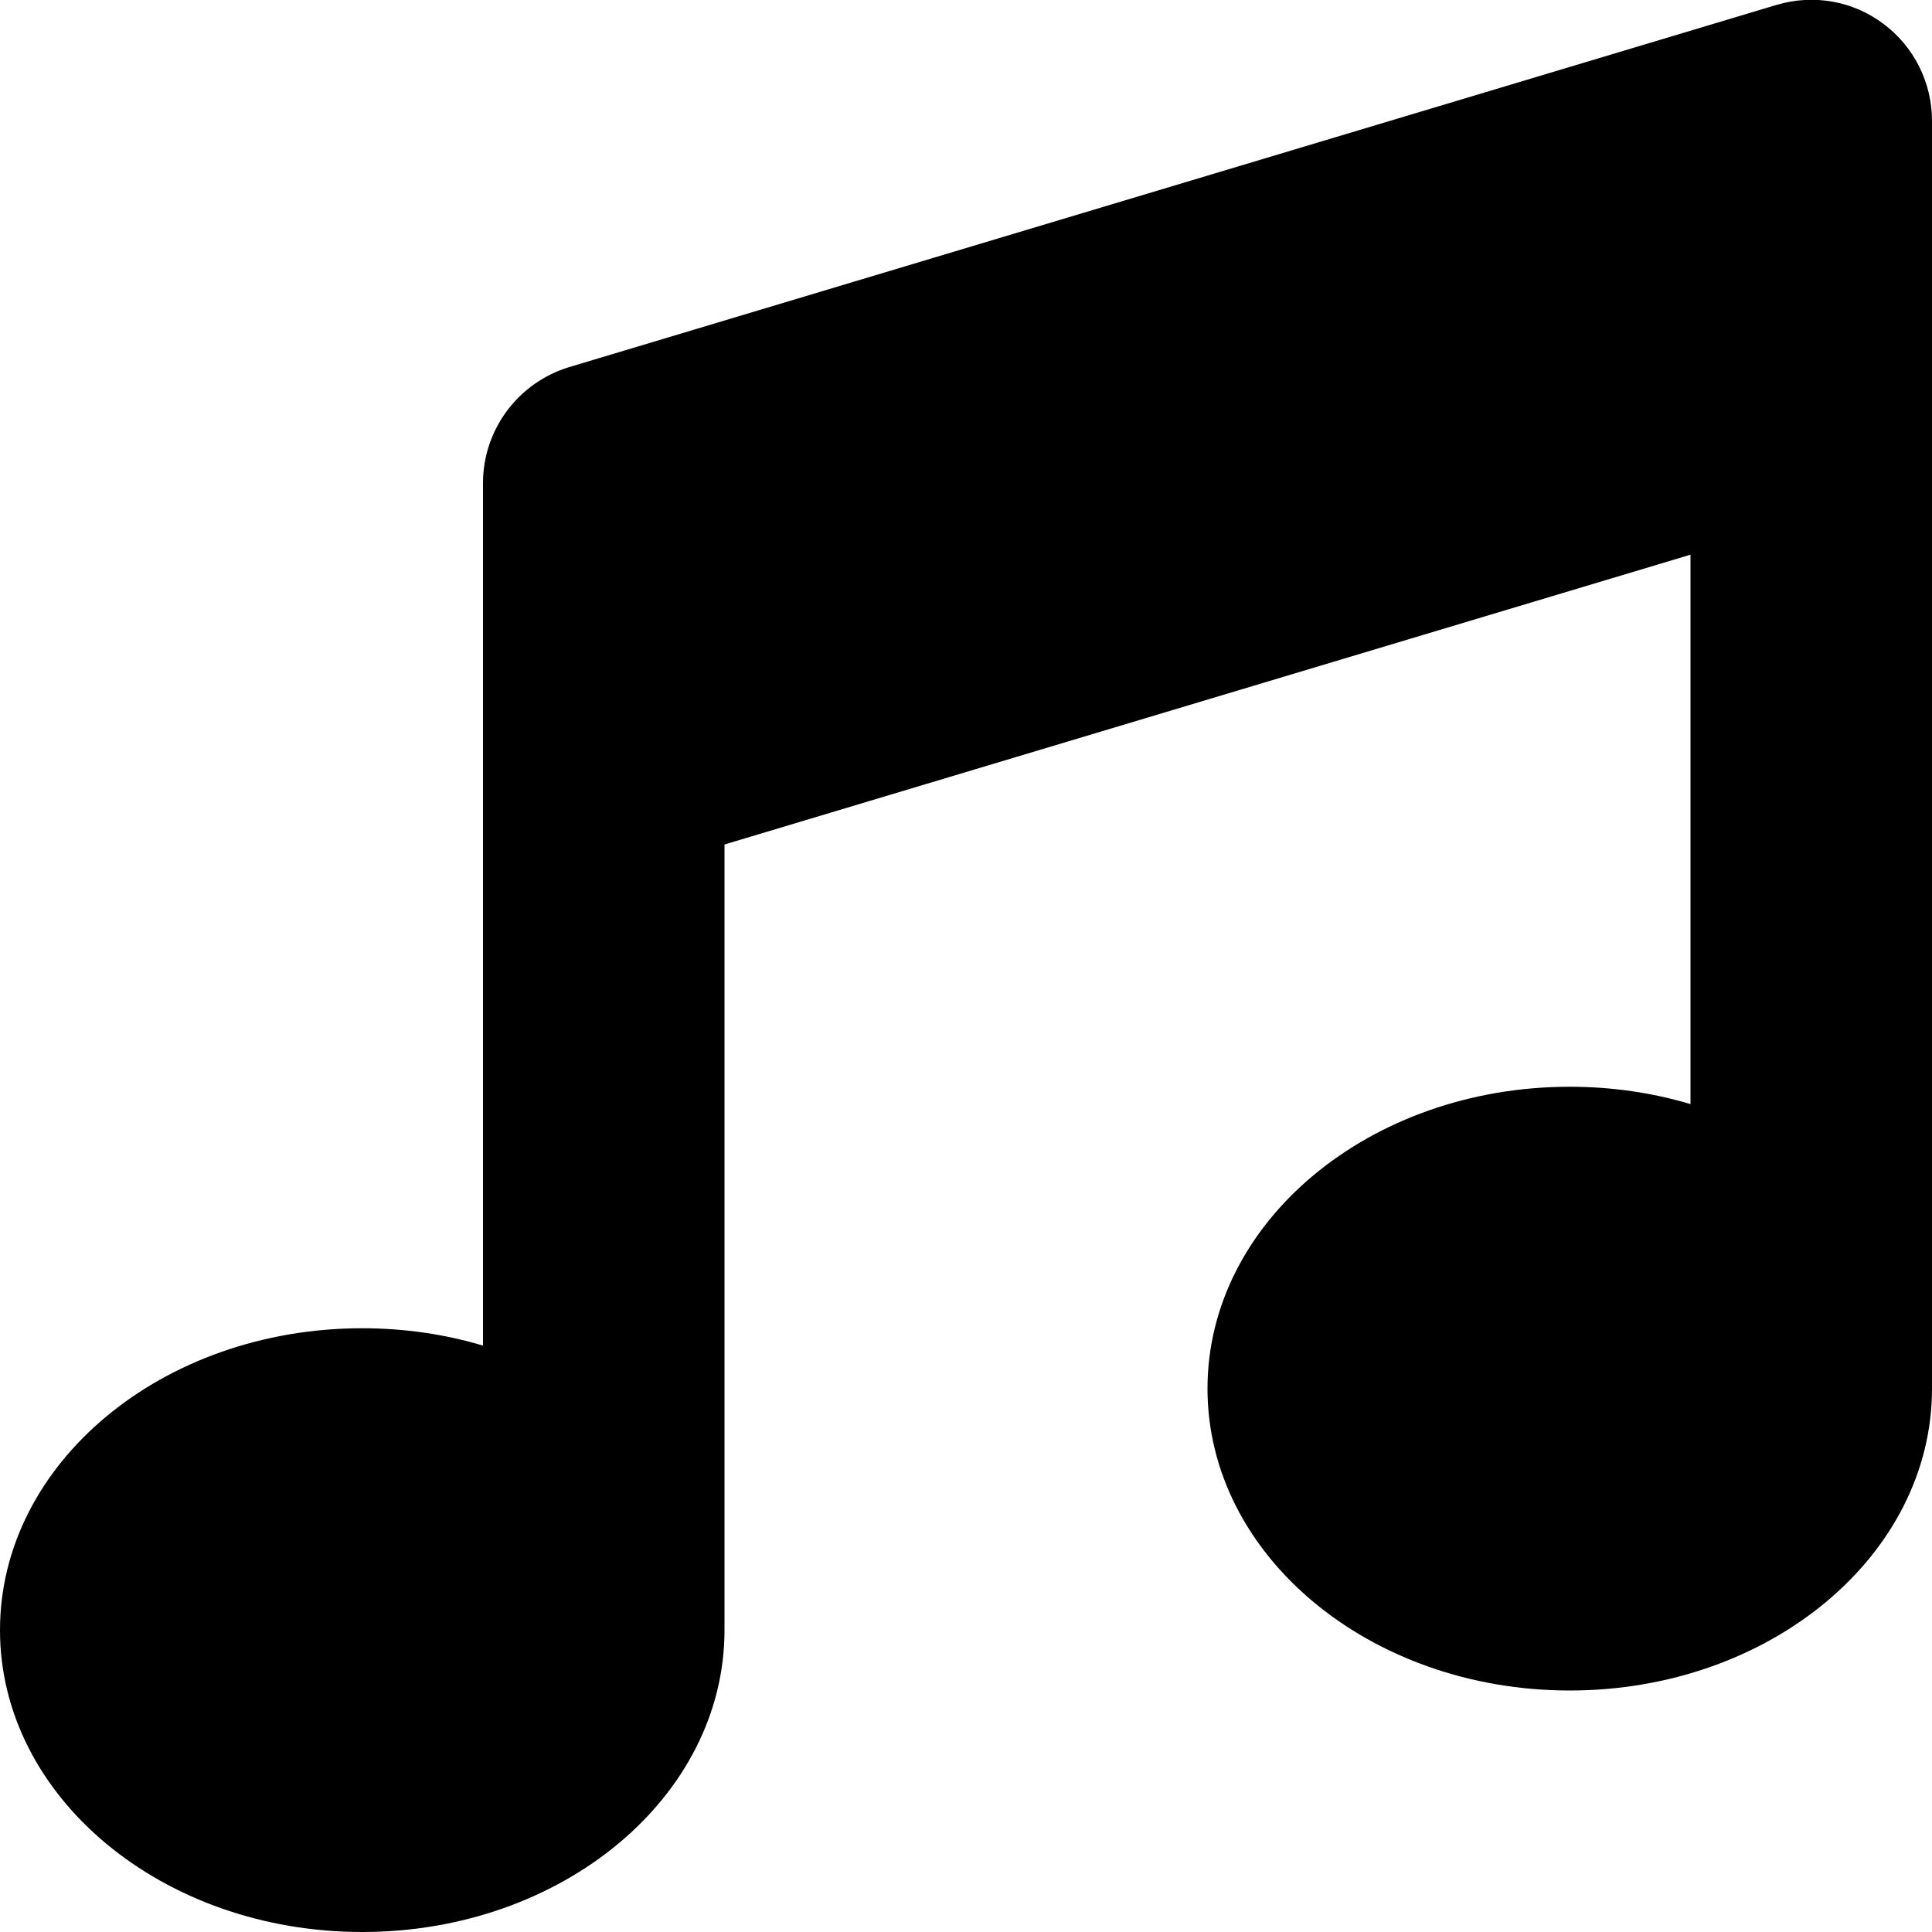
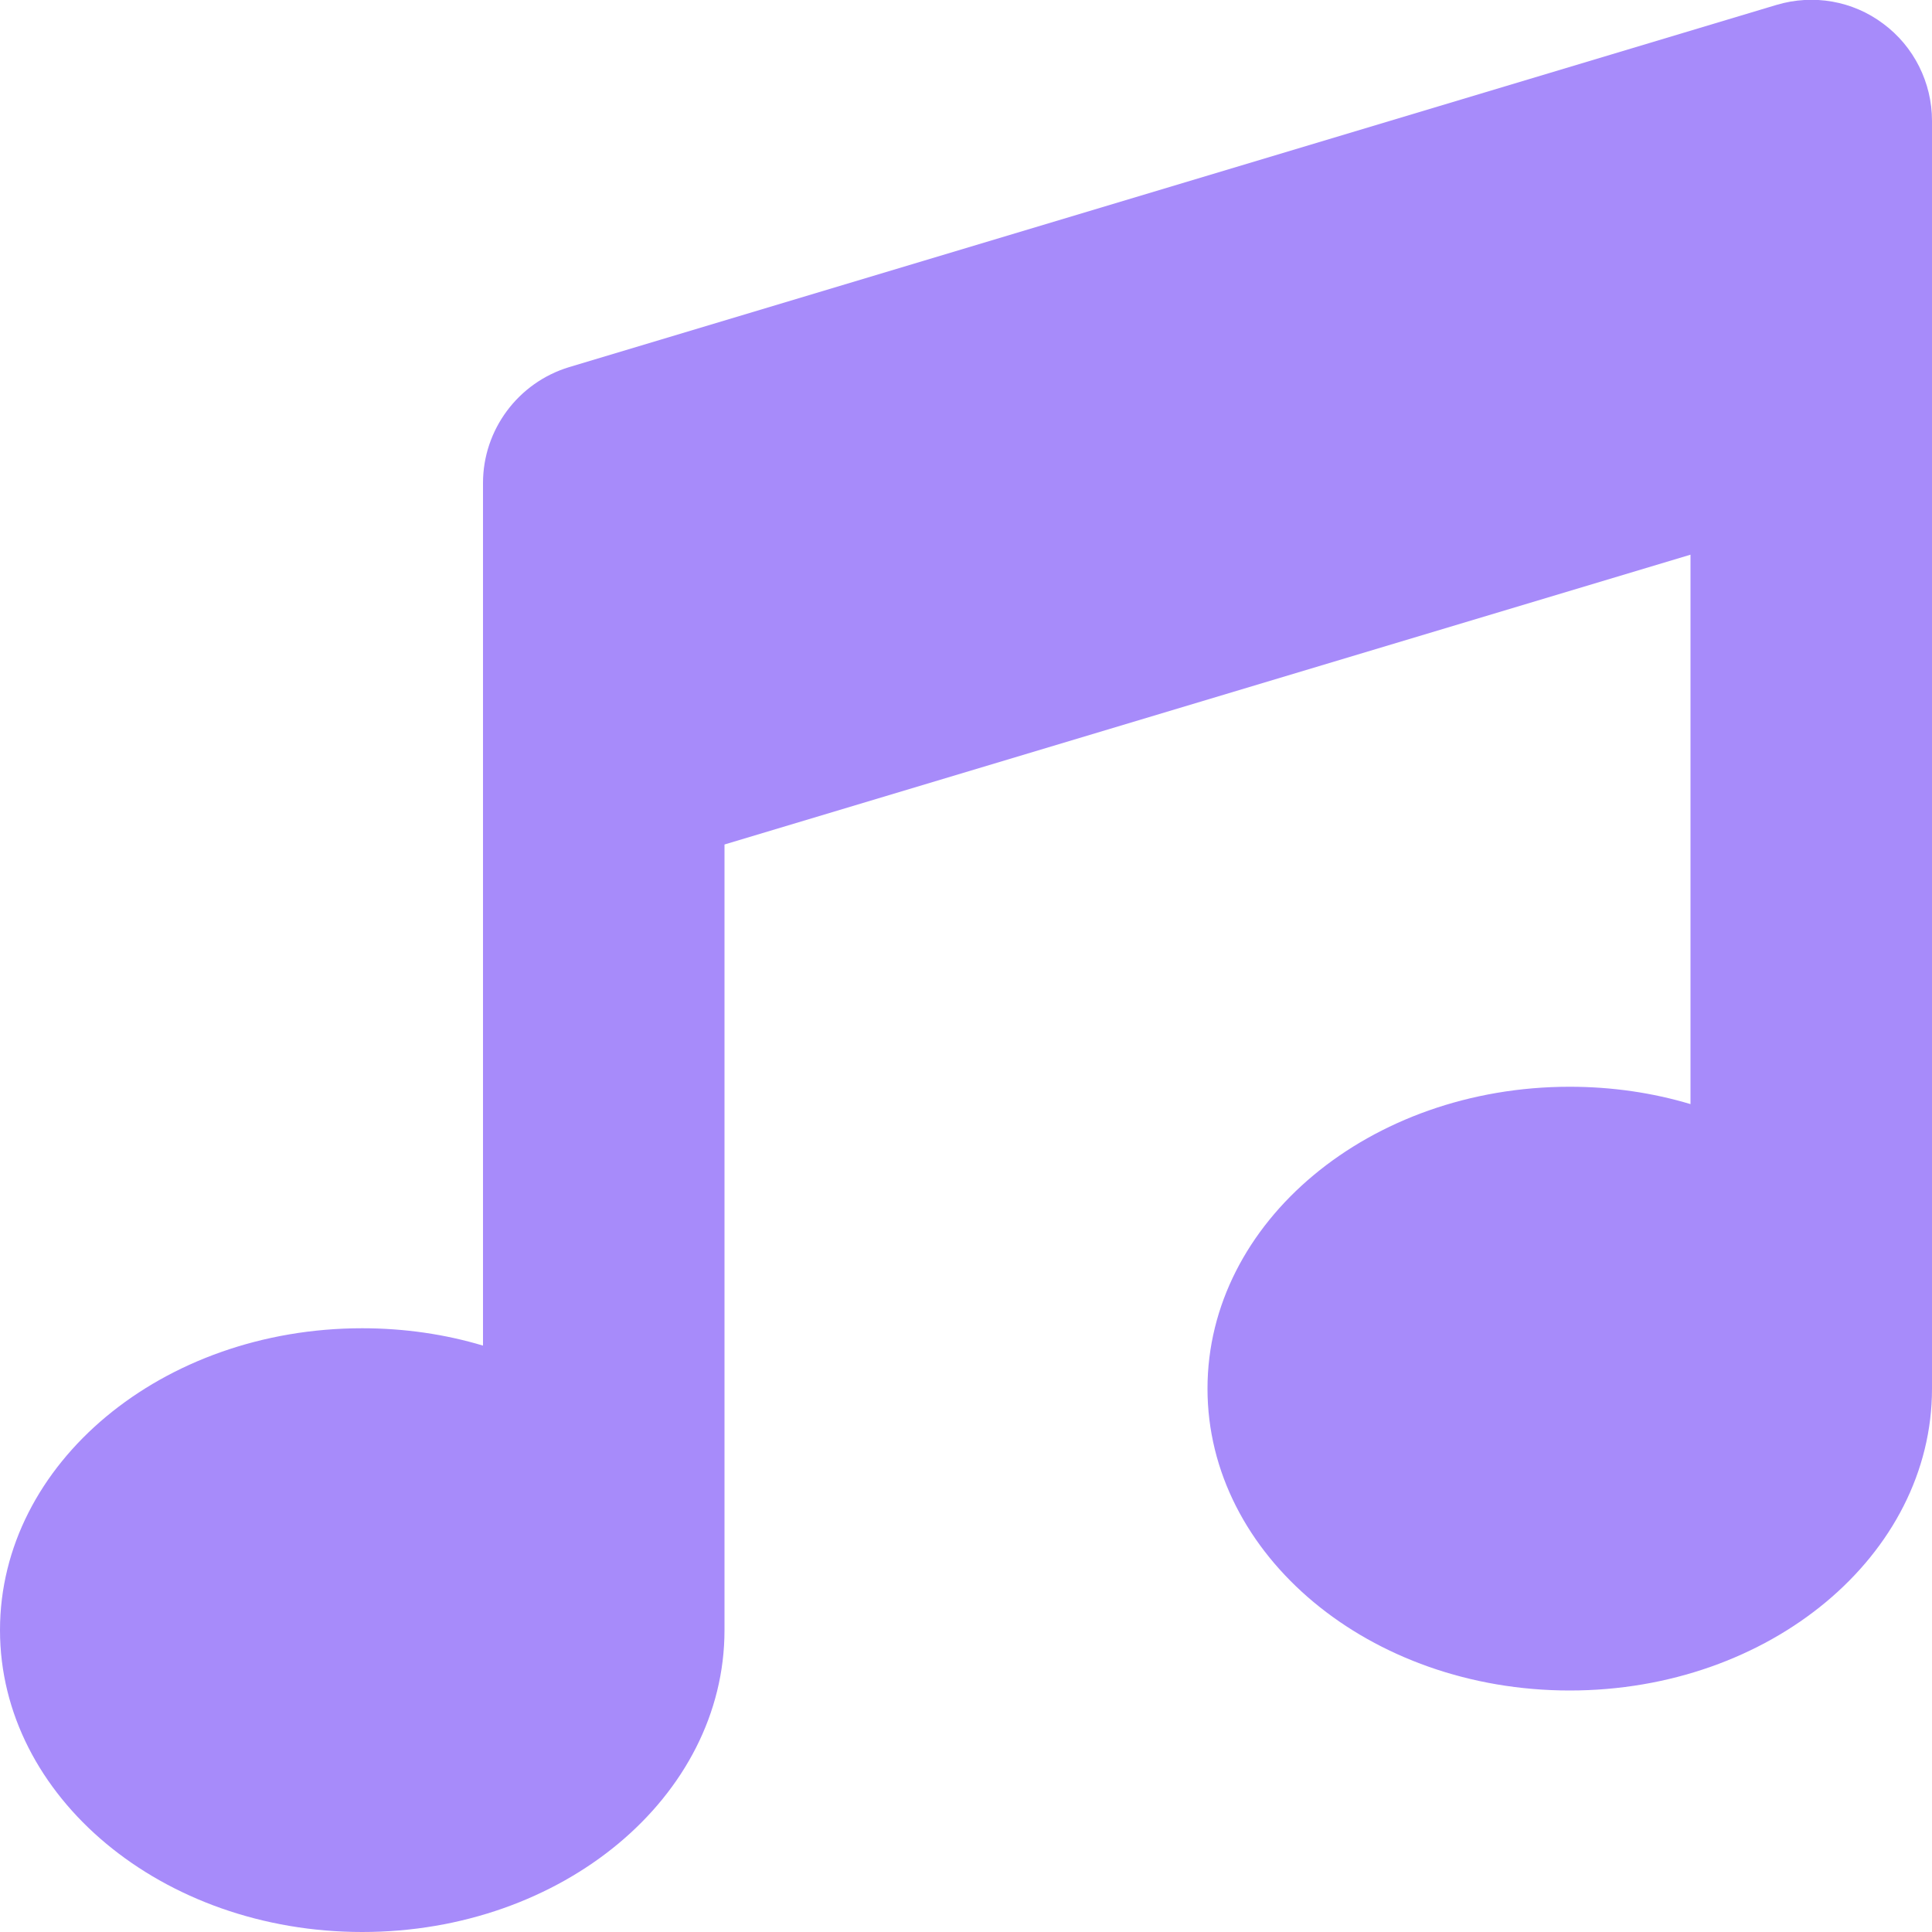
- <svg viewBox="0 0 512 512" width="24" height="24" class="text-white" fill="currentColor" aria-hidden="true">
+ <svg xmlns="http://www.w3.org/2000/svg" viewBox="0 0 512 512" width="24" height="24" fill="#a78bfa" aria-hidden="true">
  <path d="M499.1 6.3c8.1 6 12.9 15.6 12.9 25.7l0 72 0 264c0 44.2-43 80-96 80s-96-35.8-96-80s43-80 96-80c11.2 0 22 1.6 32 4.6L448 147 192 223.8 192 432c0 44.2-43 80-96 80s-96-35.8-96-80s43-80 96-80c11.2 0 22 1.6 32 4.6L128 200l0-72c0-14.1 9.3-26.6 22.8-30.7l320-96c9.7-2.9 20.2-1.1 28.3 5z" />
</svg>
